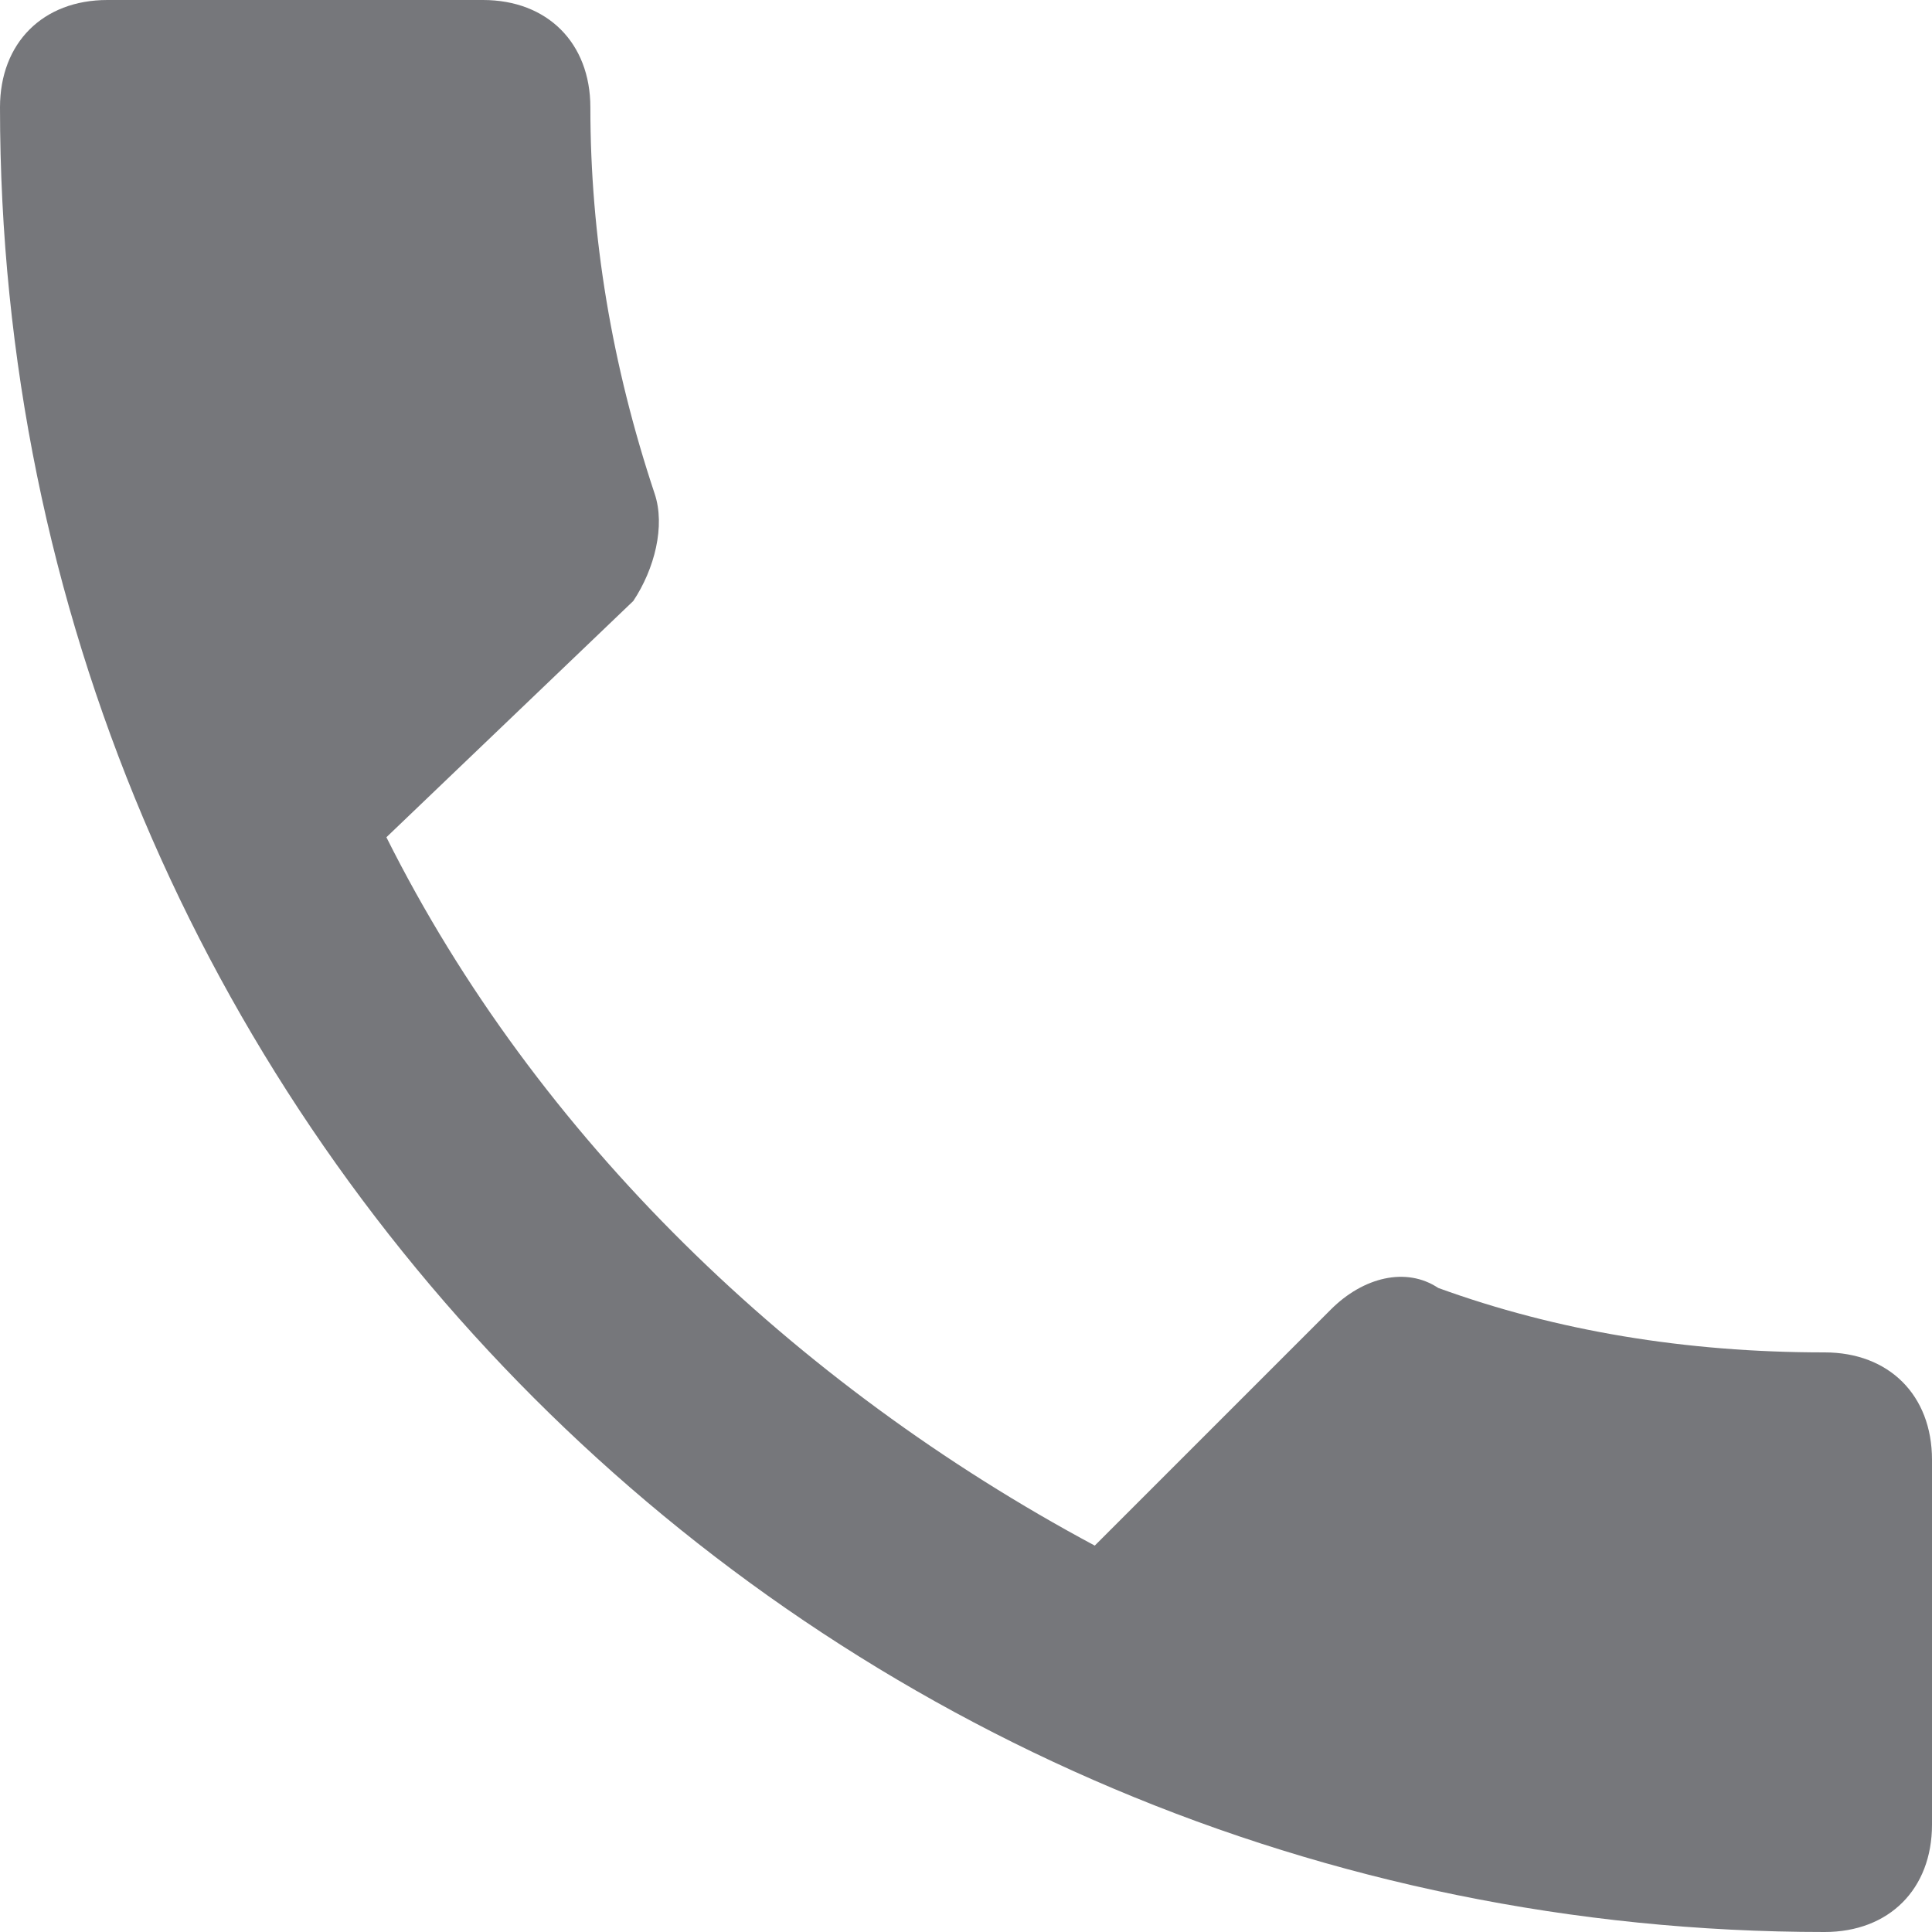
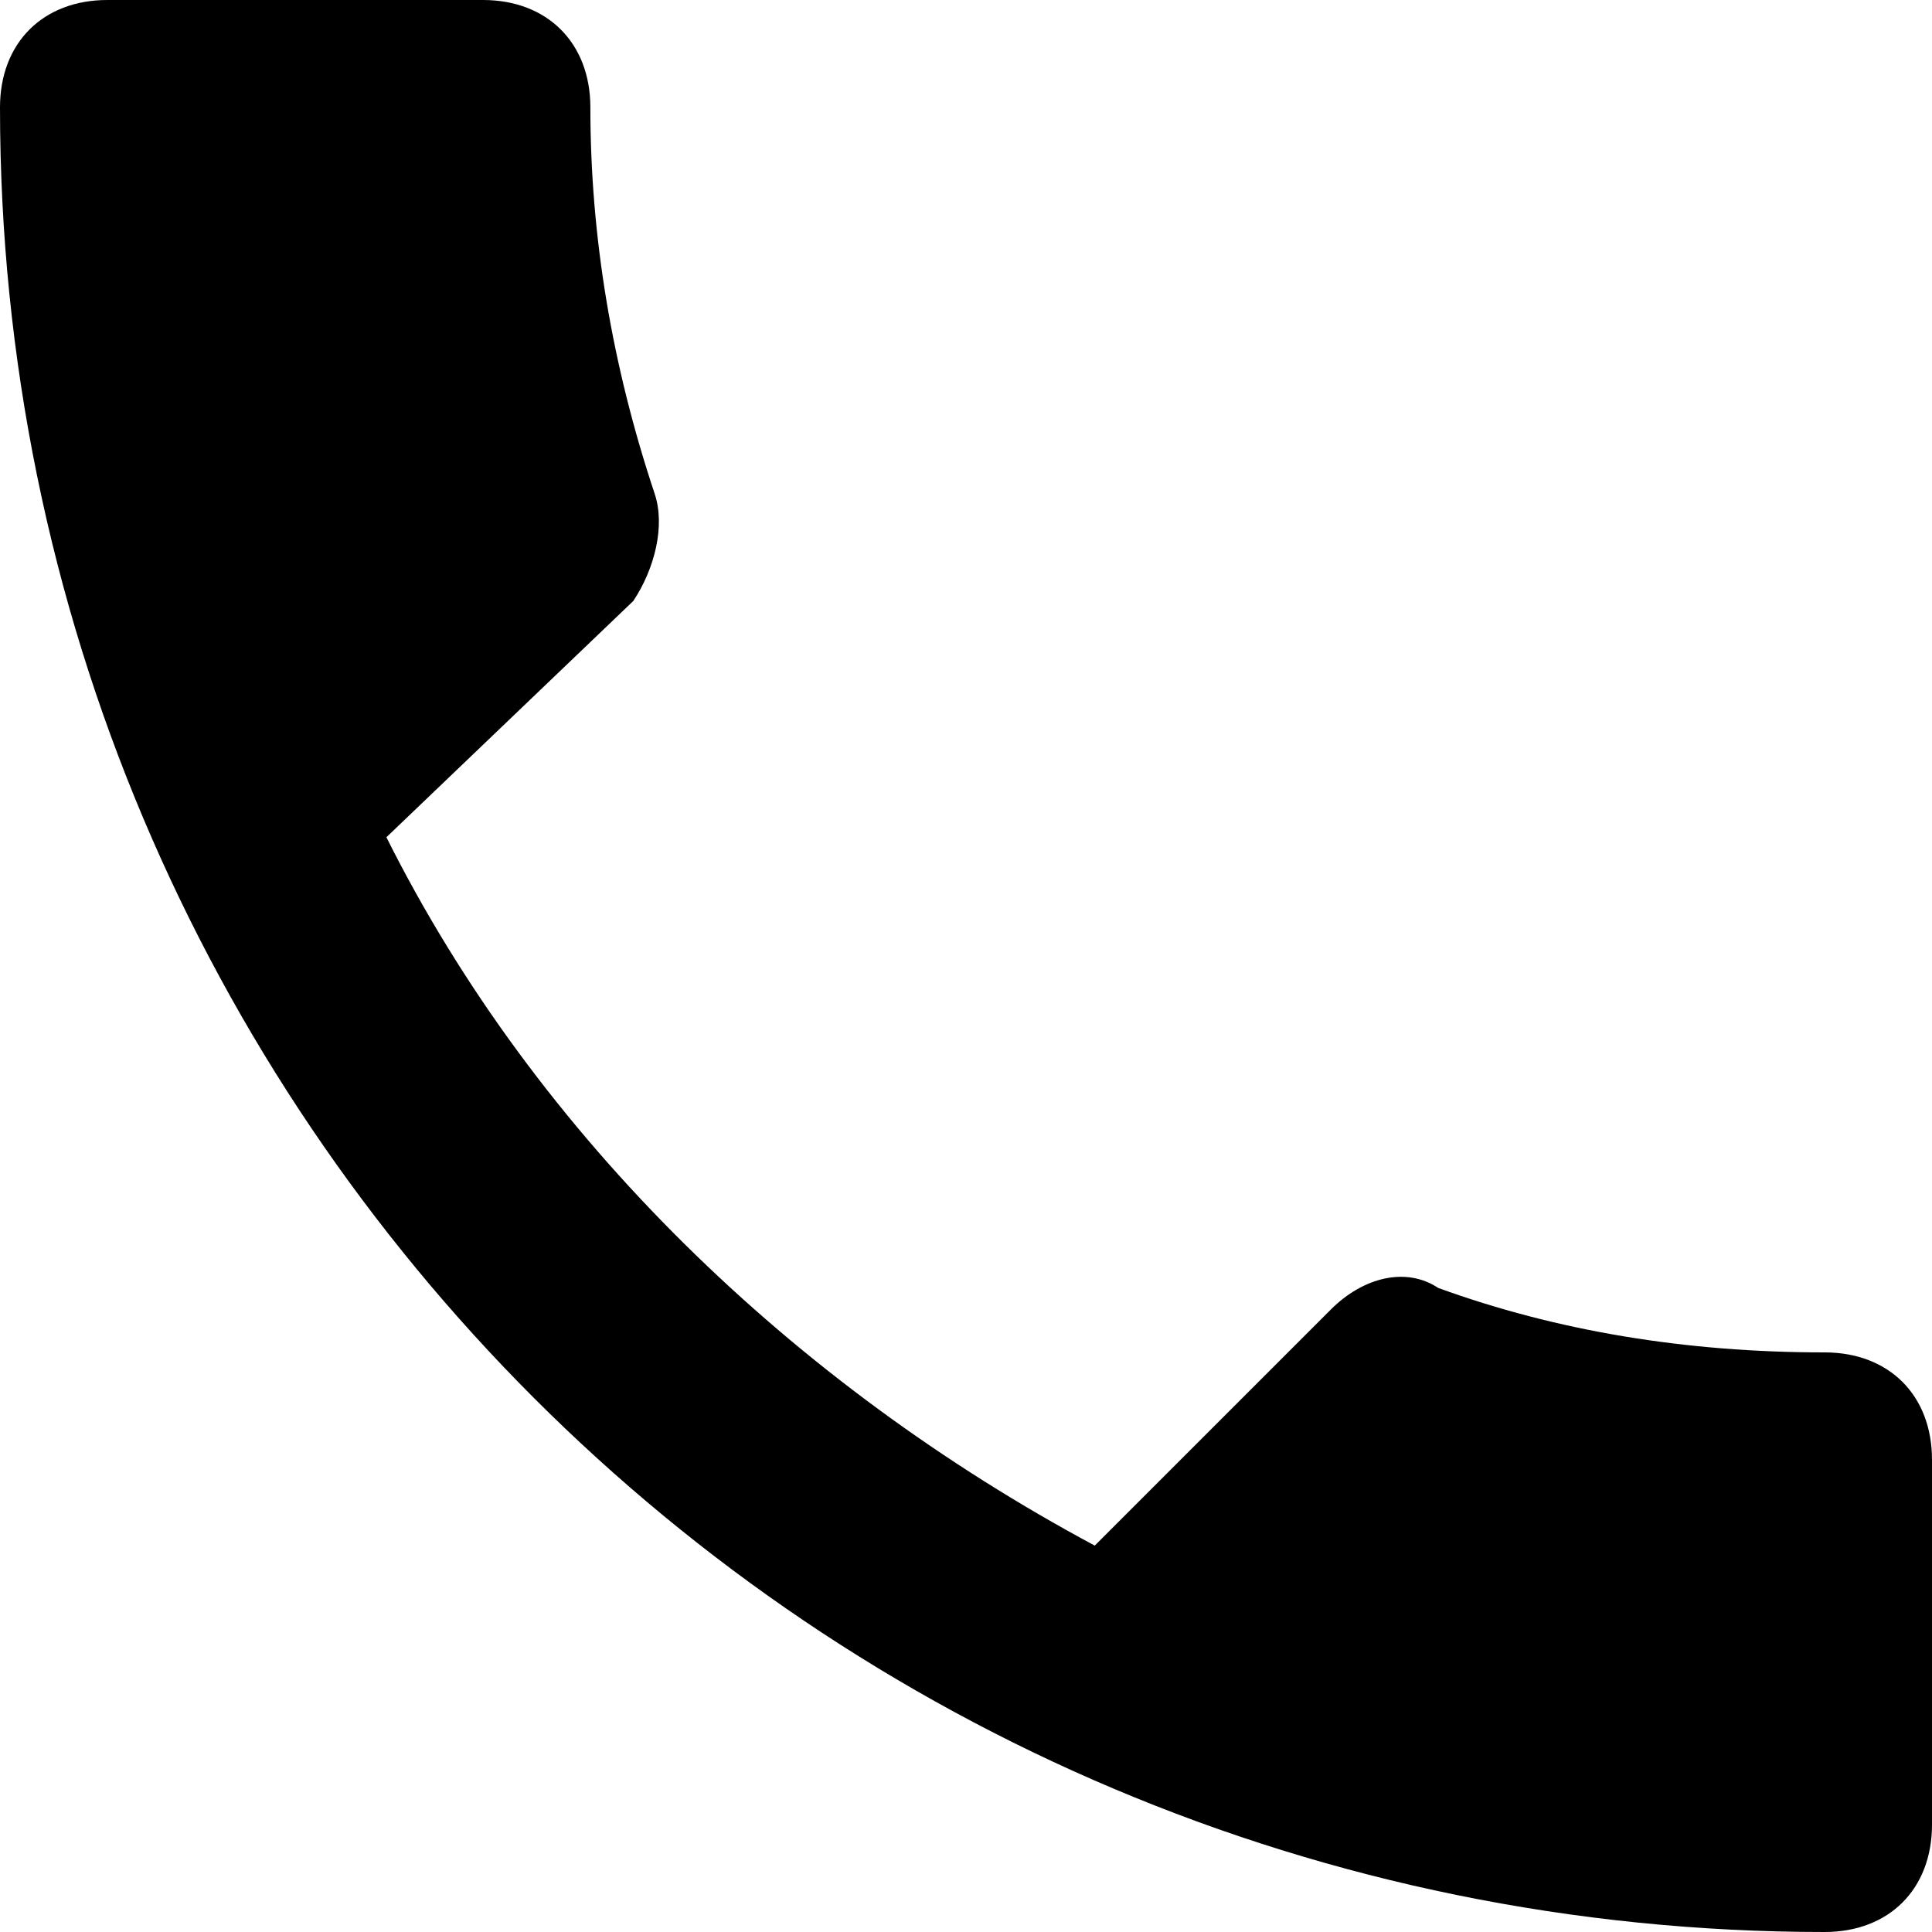
- <svg xmlns="http://www.w3.org/2000/svg" preserveAspectRatio="xMidYMid" width="14" height="14" viewBox="0 0 14 14">
-   <defs>
-     <style>
-       .cls-1 {
-         fill: #76777b;
-         fill-rule: evenodd;
-       }
-     </style>
-   </defs>
-   <path d="M2.800,6.067 C3.889,8.244 5.755,10.033 7.933,11.200 L9.644,9.489 C9.878,9.255 10.189,9.178 10.422,9.333 C11.278,9.644 12.211,9.800 13.222,9.800 C13.689,9.800 14.000,10.111 14.000,10.578 L14.000,13.222 C14.000,13.689 13.689,14.000 13.222,14.000 C5.911,14.000 -0.000,8.089 -0.000,0.778 C-0.000,0.311 0.311,-0.000 0.778,-0.000 L3.500,-0.000 C3.966,-0.000 4.278,0.311 4.278,0.778 C4.278,1.711 4.433,2.644 4.744,3.578 C4.822,3.811 4.744,4.122 4.589,4.355 L2.800,6.067 Z" class="cls-1" />
+ <svg width="14" height="14" viewBox="0 0 14 14">
+   <path d="M2.800,6.067 C3.889,8.244 5.755,10.033 7.933,11.200 L9.644,9.489 C9.878,9.255 10.189,9.178 10.422,9.333 C11.278,9.644 12.211,9.800 13.222,9.800 C13.689,9.800 14.000,10.111 14.000,10.578 L14.000,13.222 C14.000,13.689 13.689,14.000 13.222,14.000 C5.911,14.000 -0.000,8.089 -0.000,0.778 C-0.000,0.311 0.311,-0.000 0.778,-0.000 L3.500,-0.000 C3.966,-0.000 4.278,0.311 4.278,0.778 C4.278,1.711 4.433,2.644 4.744,3.578 C4.822,3.811 4.744,4.122 4.589,4.355 L2.800,6.067 Z" />
</svg>
